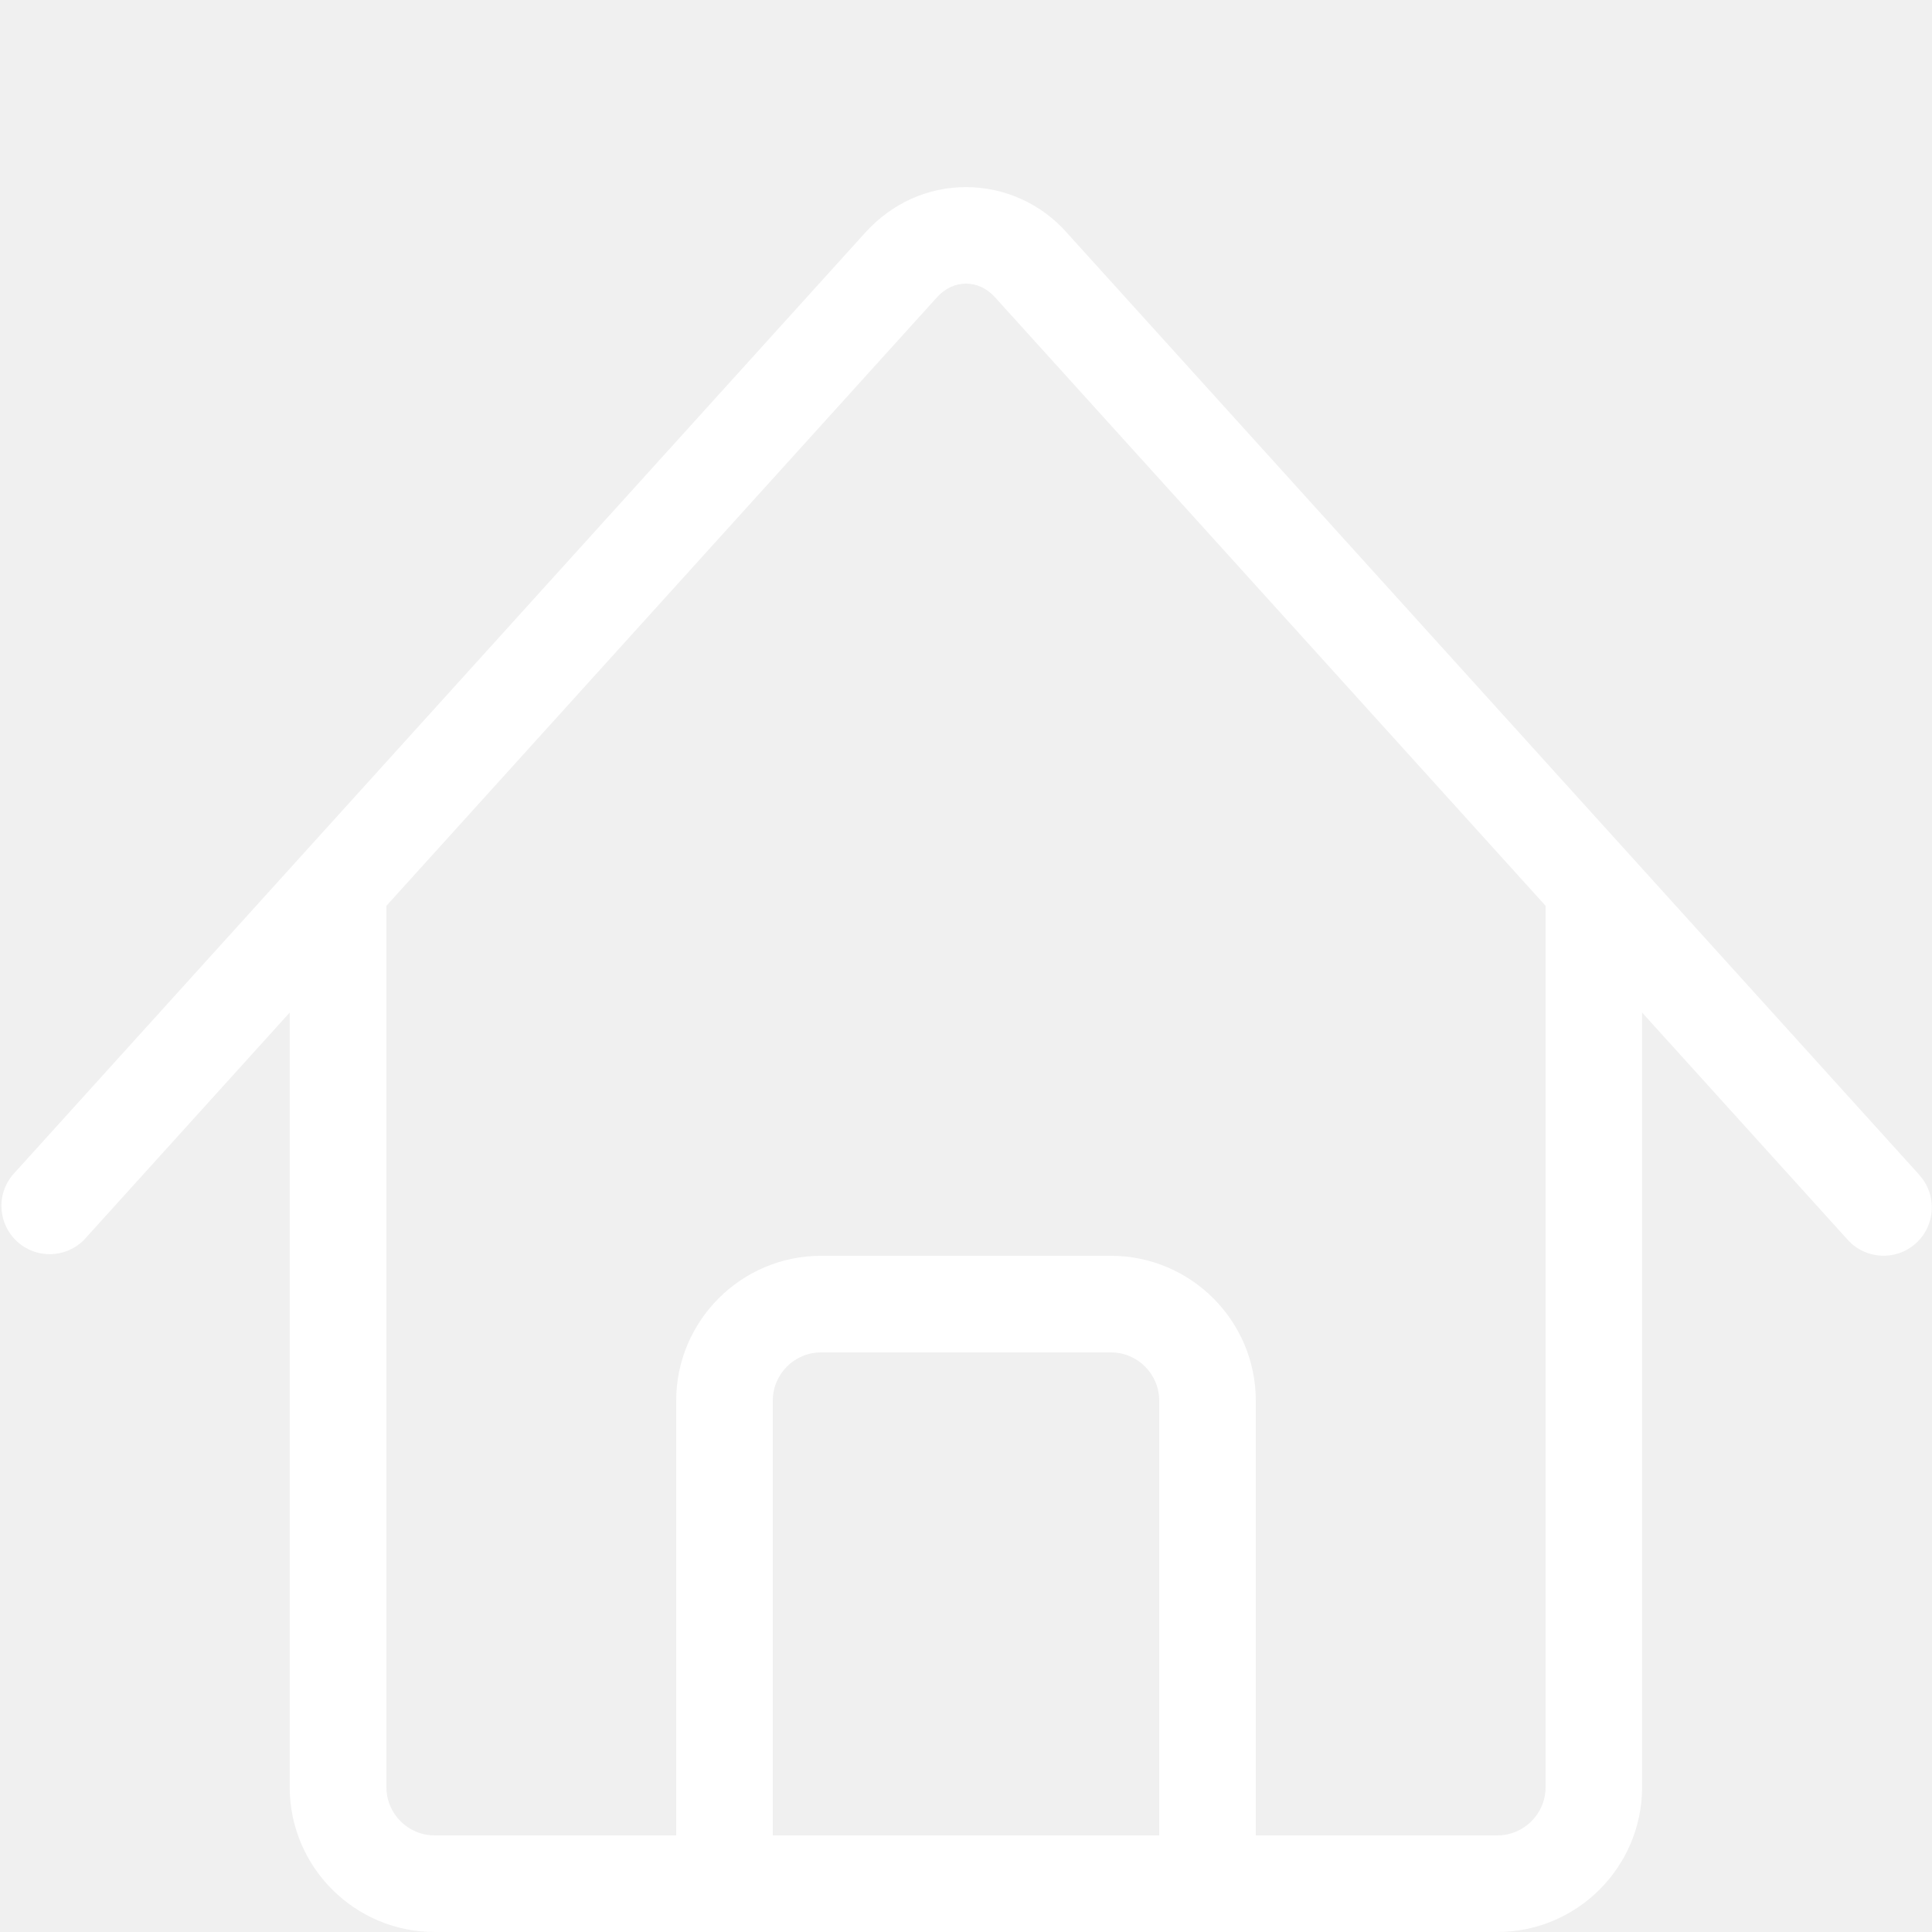
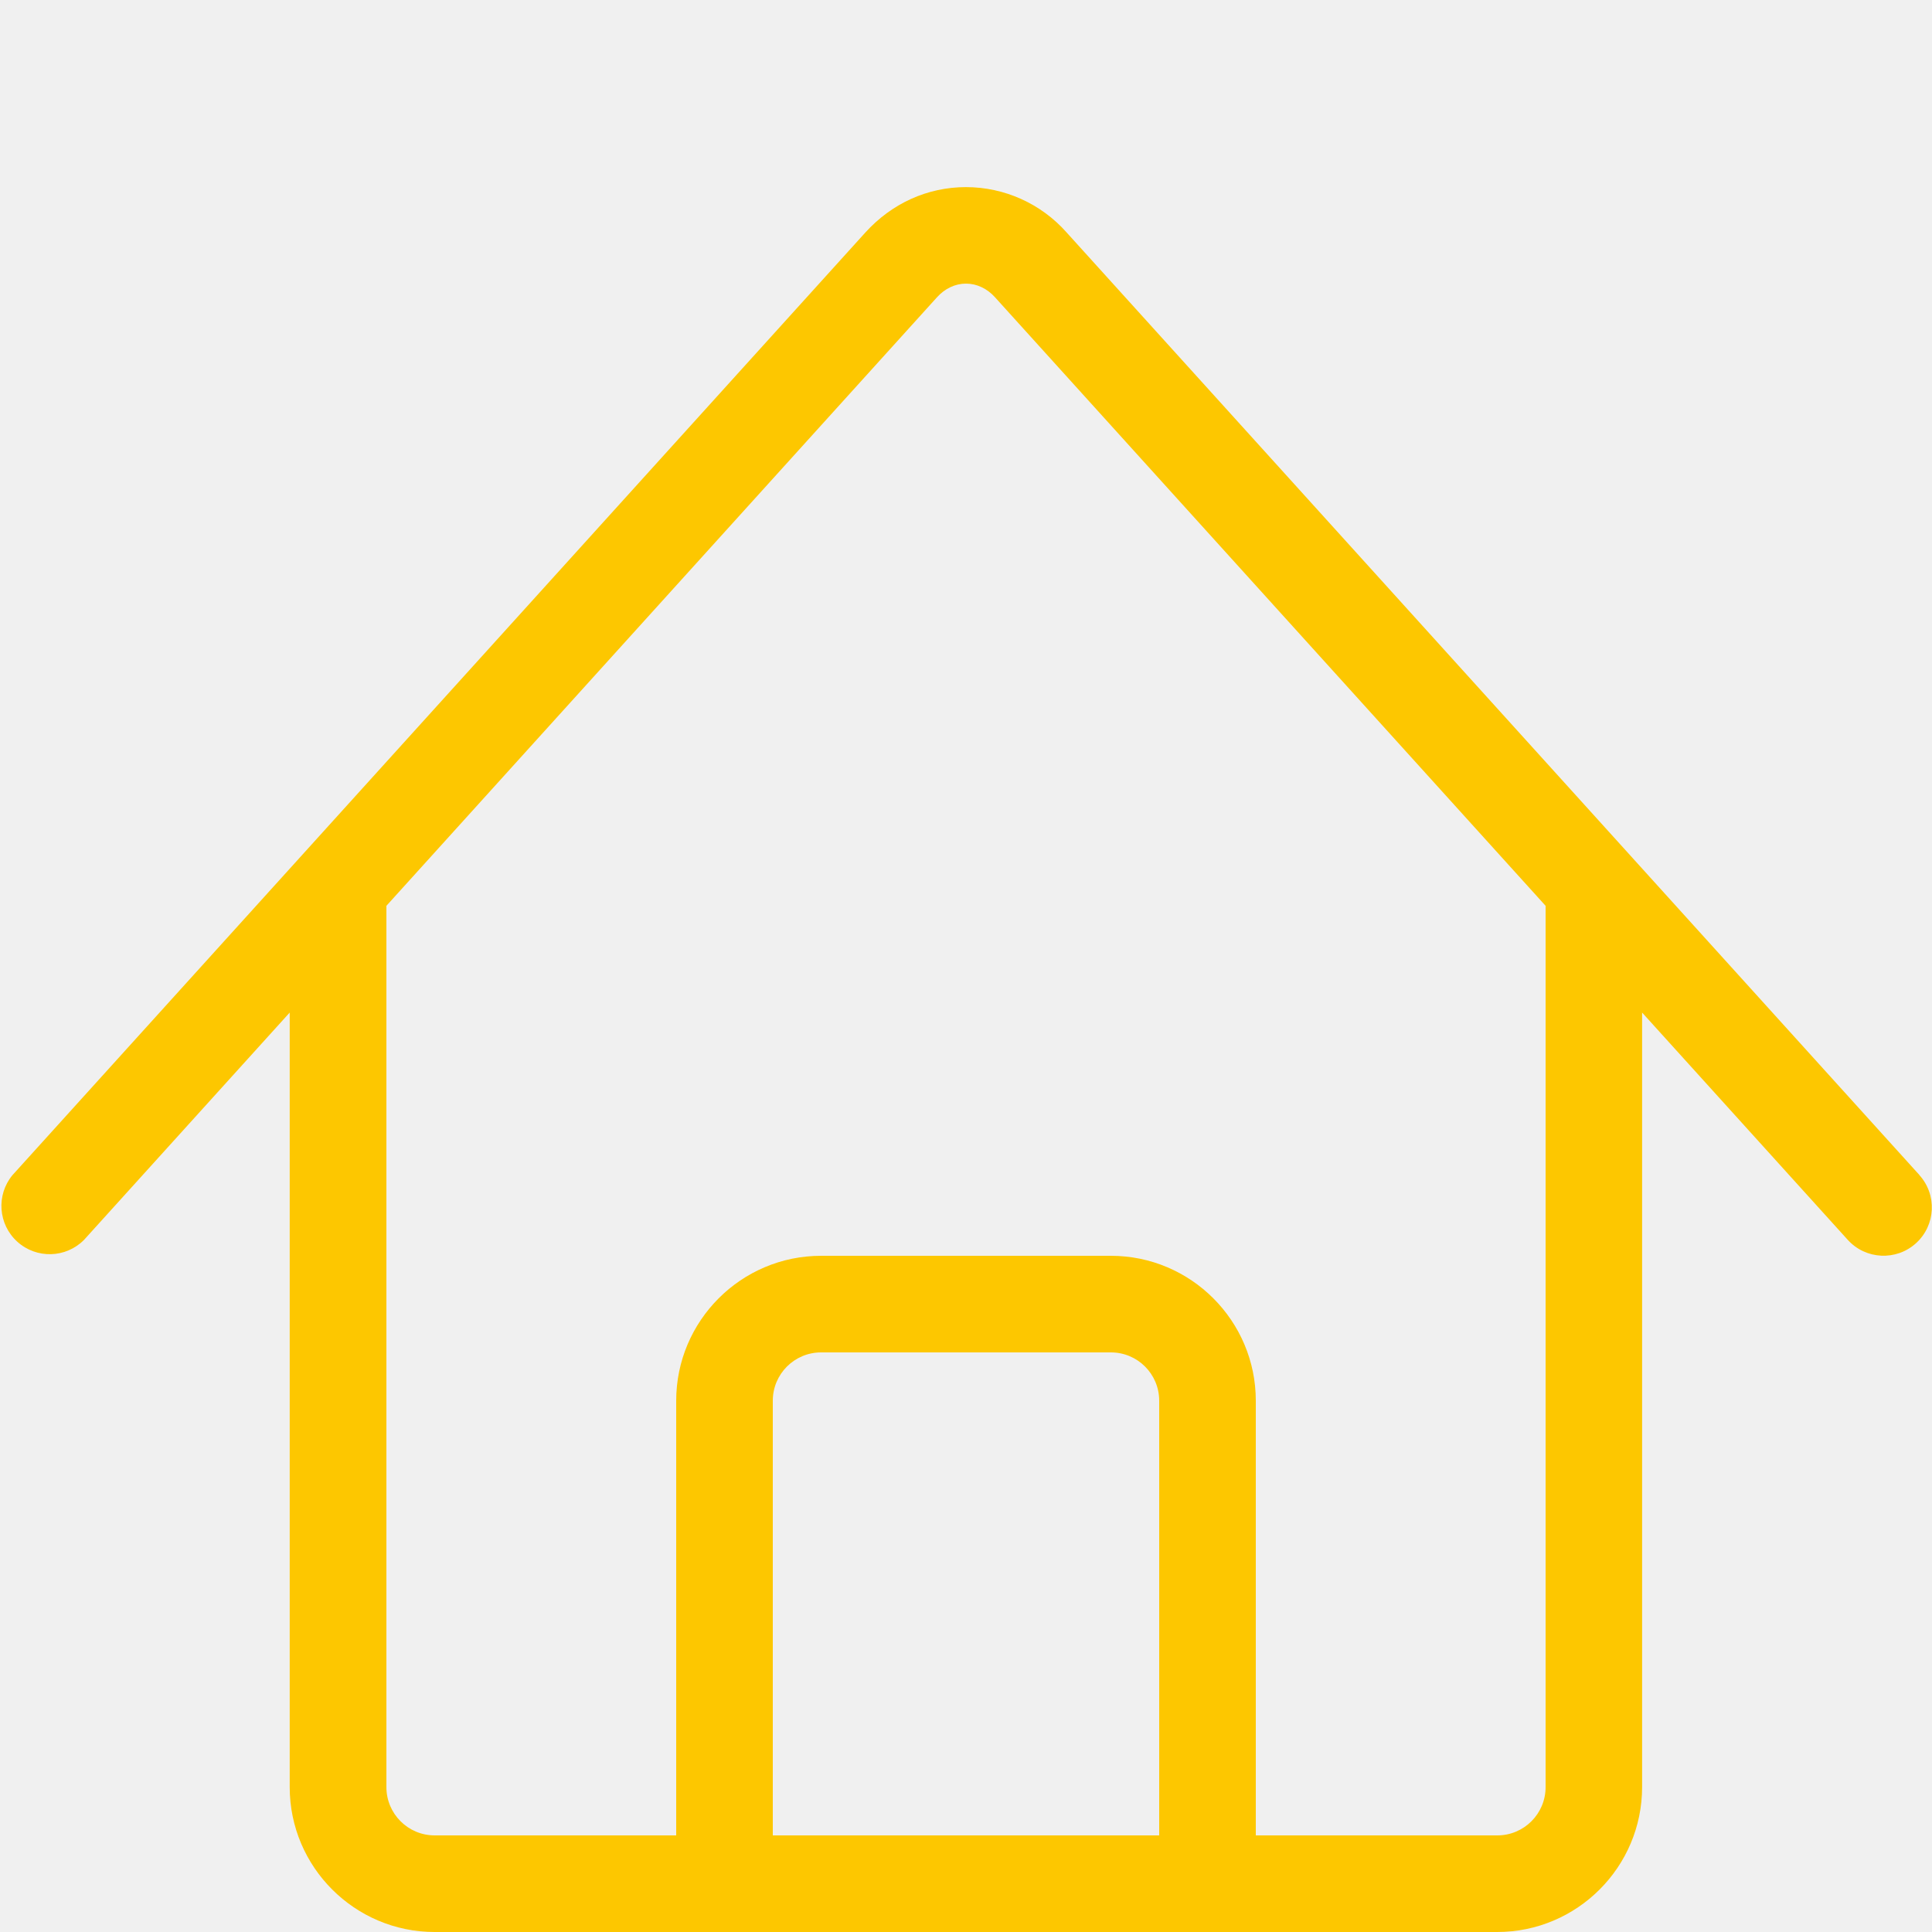
<svg xmlns="http://www.w3.org/2000/svg" width="20" height="20">
-   <path fill="#fff" d="M19.871 12.165l-8.829-9.758A1.392 1.392 0 0 0 10 1.937c-.397 0-.767.167-1.042.47L.129 12.165a.5.5 0 0 0 .741.67l2.129-2.353V18.5c0 .827.673 1.5 1.5 1.5h11c.827 0 1.5-.673 1.5-1.5v-8.018l2.129 2.353a.499.499 0 1 0 .741-.671zM12 19H8v-4.5a.5.5 0 0 1 .5-.5h3a.5.5 0 0 1 .5.5V19zm4-.5a.5.5 0 0 1-.5.5H13v-4.5c0-.827-.673-1.5-1.5-1.5h-3c-.827 0-1.5.673-1.5 1.5V19H4.5a.5.5 0 0 1-.5-.5V9.377l5.7-6.3c.082-.091.189-.141.3-.141s.218.05.3.141l5.7 6.3V18.5z" />
+   <path fill="#fdc700" d="M19.871 12.165l-8.829-9.758A1.392 1.392 0 0 0 10 1.937c-.397 0-.767.167-1.042.47L.129 12.165a.5.5 0 0 0 .741.67l2.129-2.353V18.5c0 .827.673 1.5 1.5 1.5h11c.827 0 1.5-.673 1.5-1.5v-8.018l2.129 2.353a.499.499 0 1 0 .741-.671zM12 19H8v-4.5a.5.5 0 0 1 .5-.5h3a.5.5 0 0 1 .5.5V19zm4-.5a.5.5 0 0 1-.5.5H13v-4.5c0-.827-.673-1.5-1.5-1.5h-3c-.827 0-1.5.673-1.5 1.5V19H4.5a.5.5 0 0 1-.5-.5V9.377l5.7-6.3c.082-.091.189-.141.3-.141s.218.05.3.141l5.7 6.3V18.5z" />
</svg>
